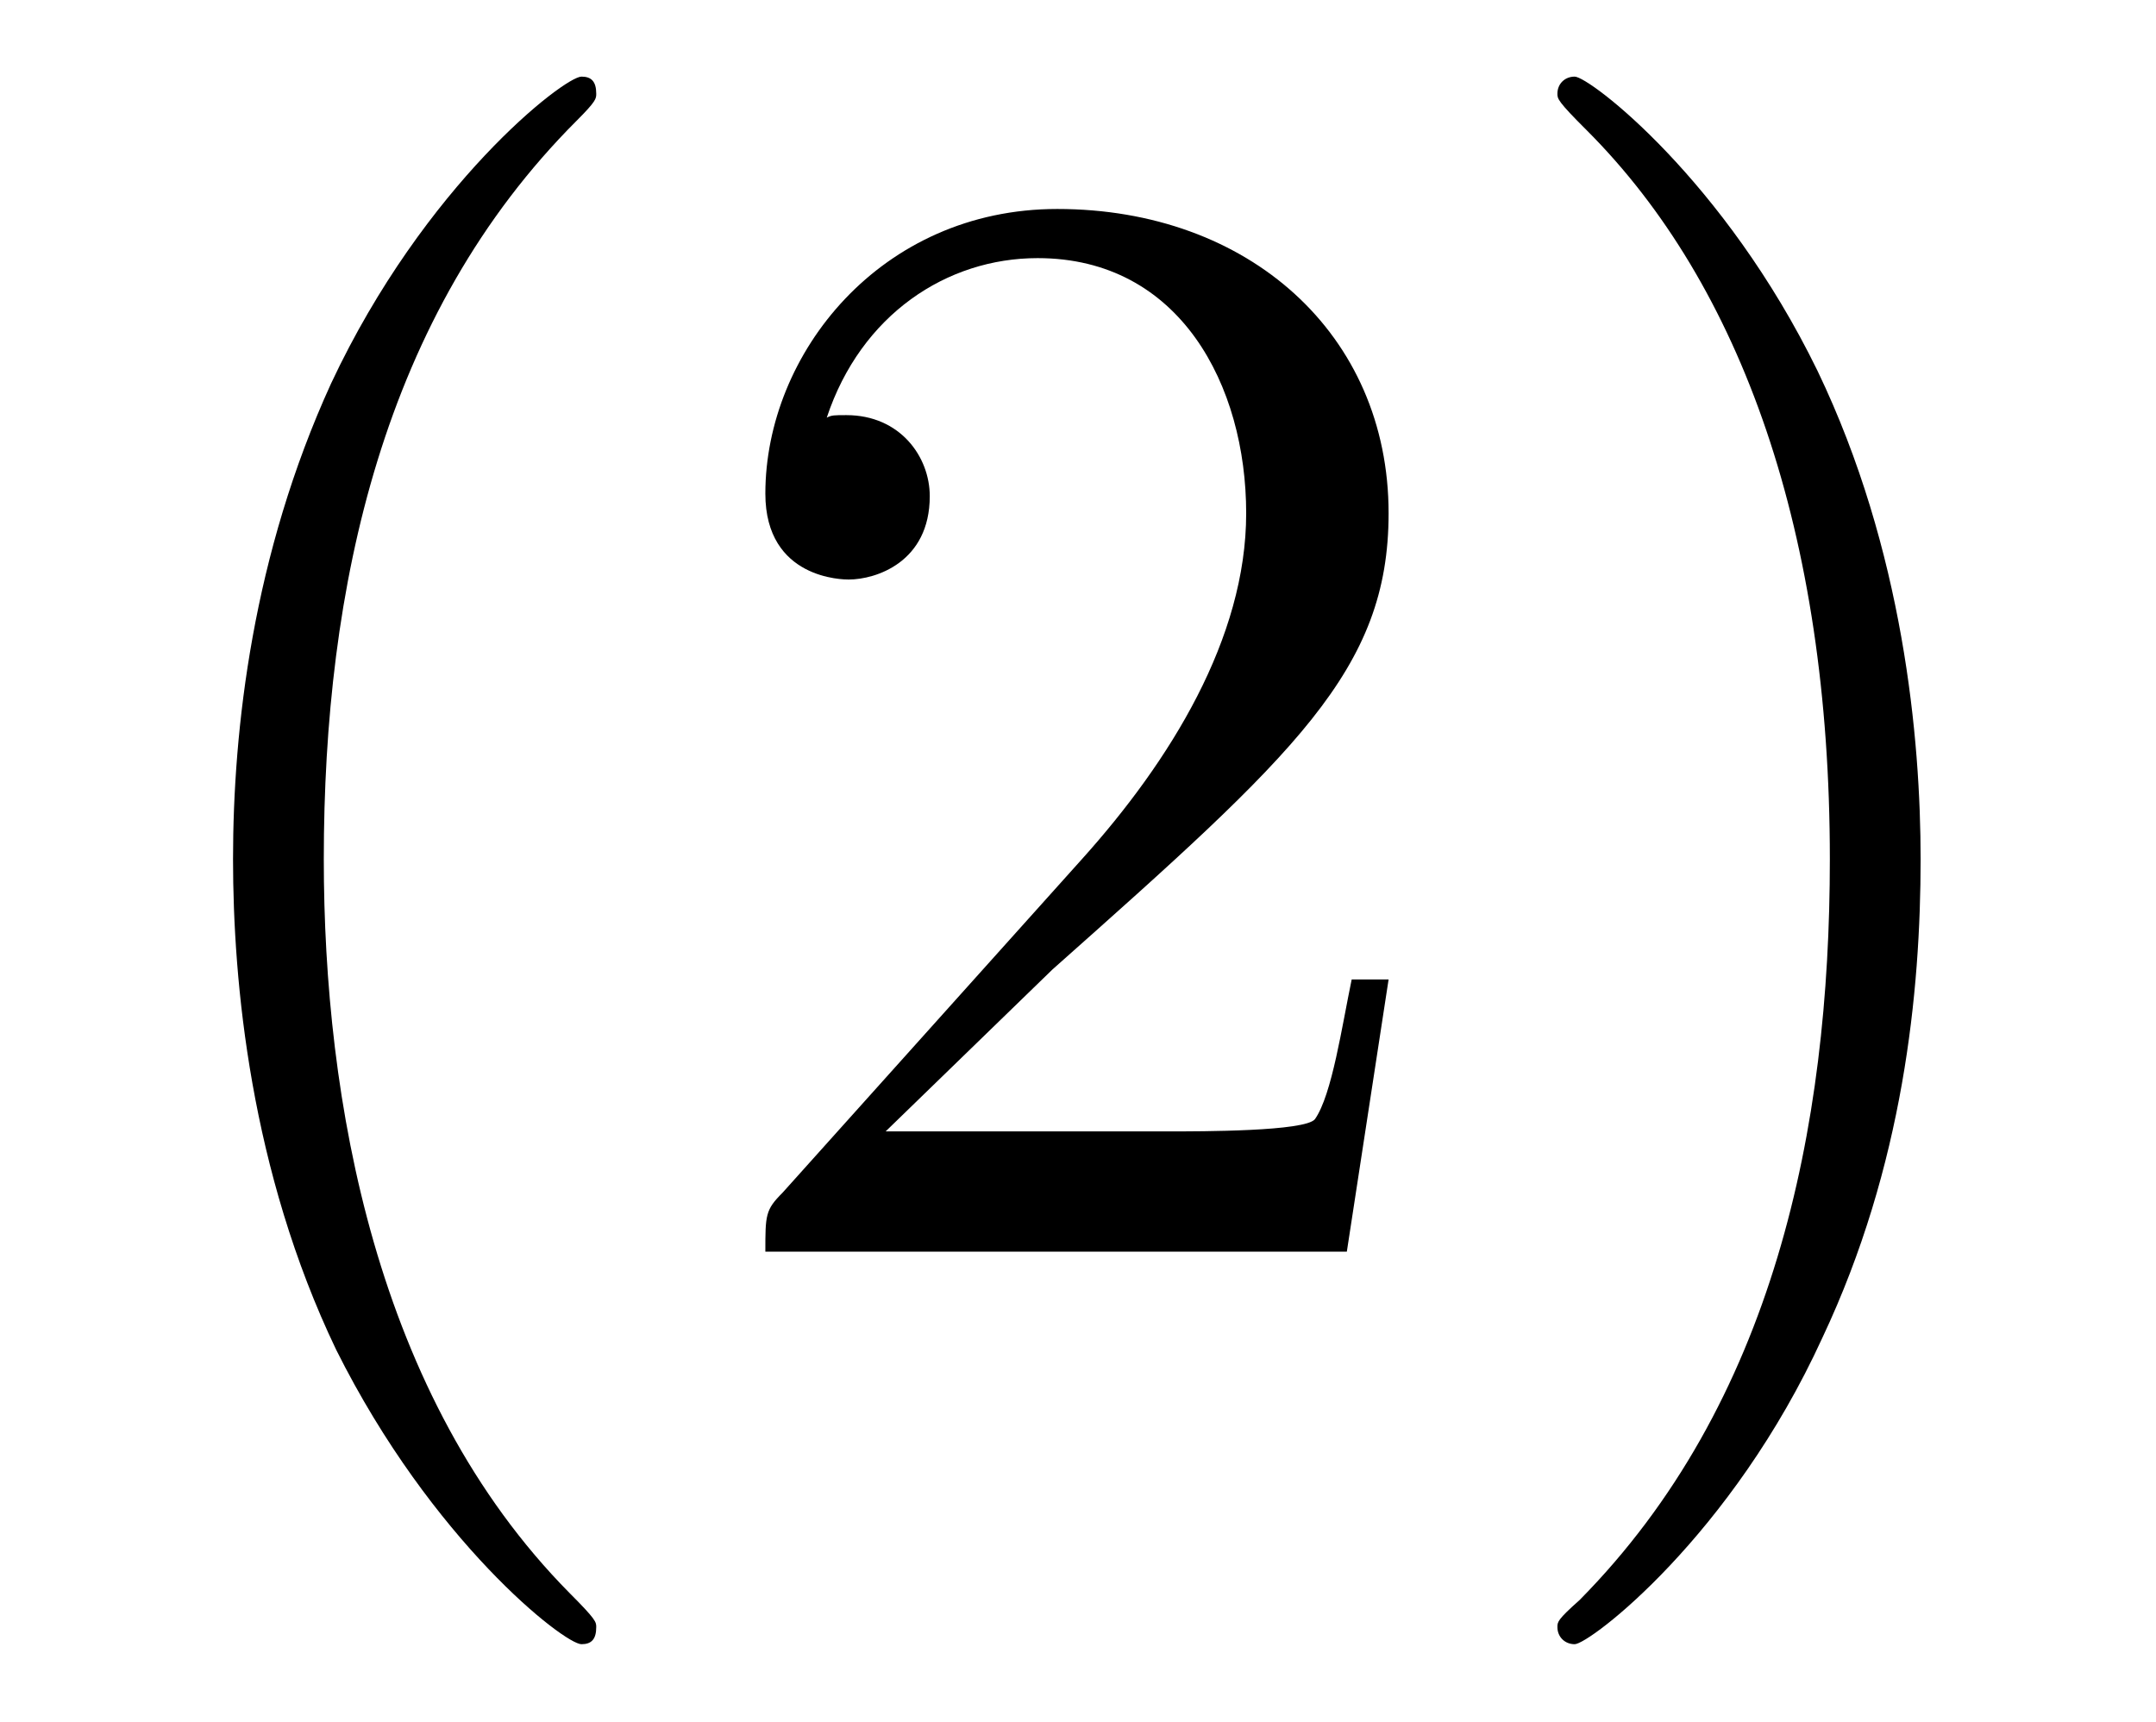
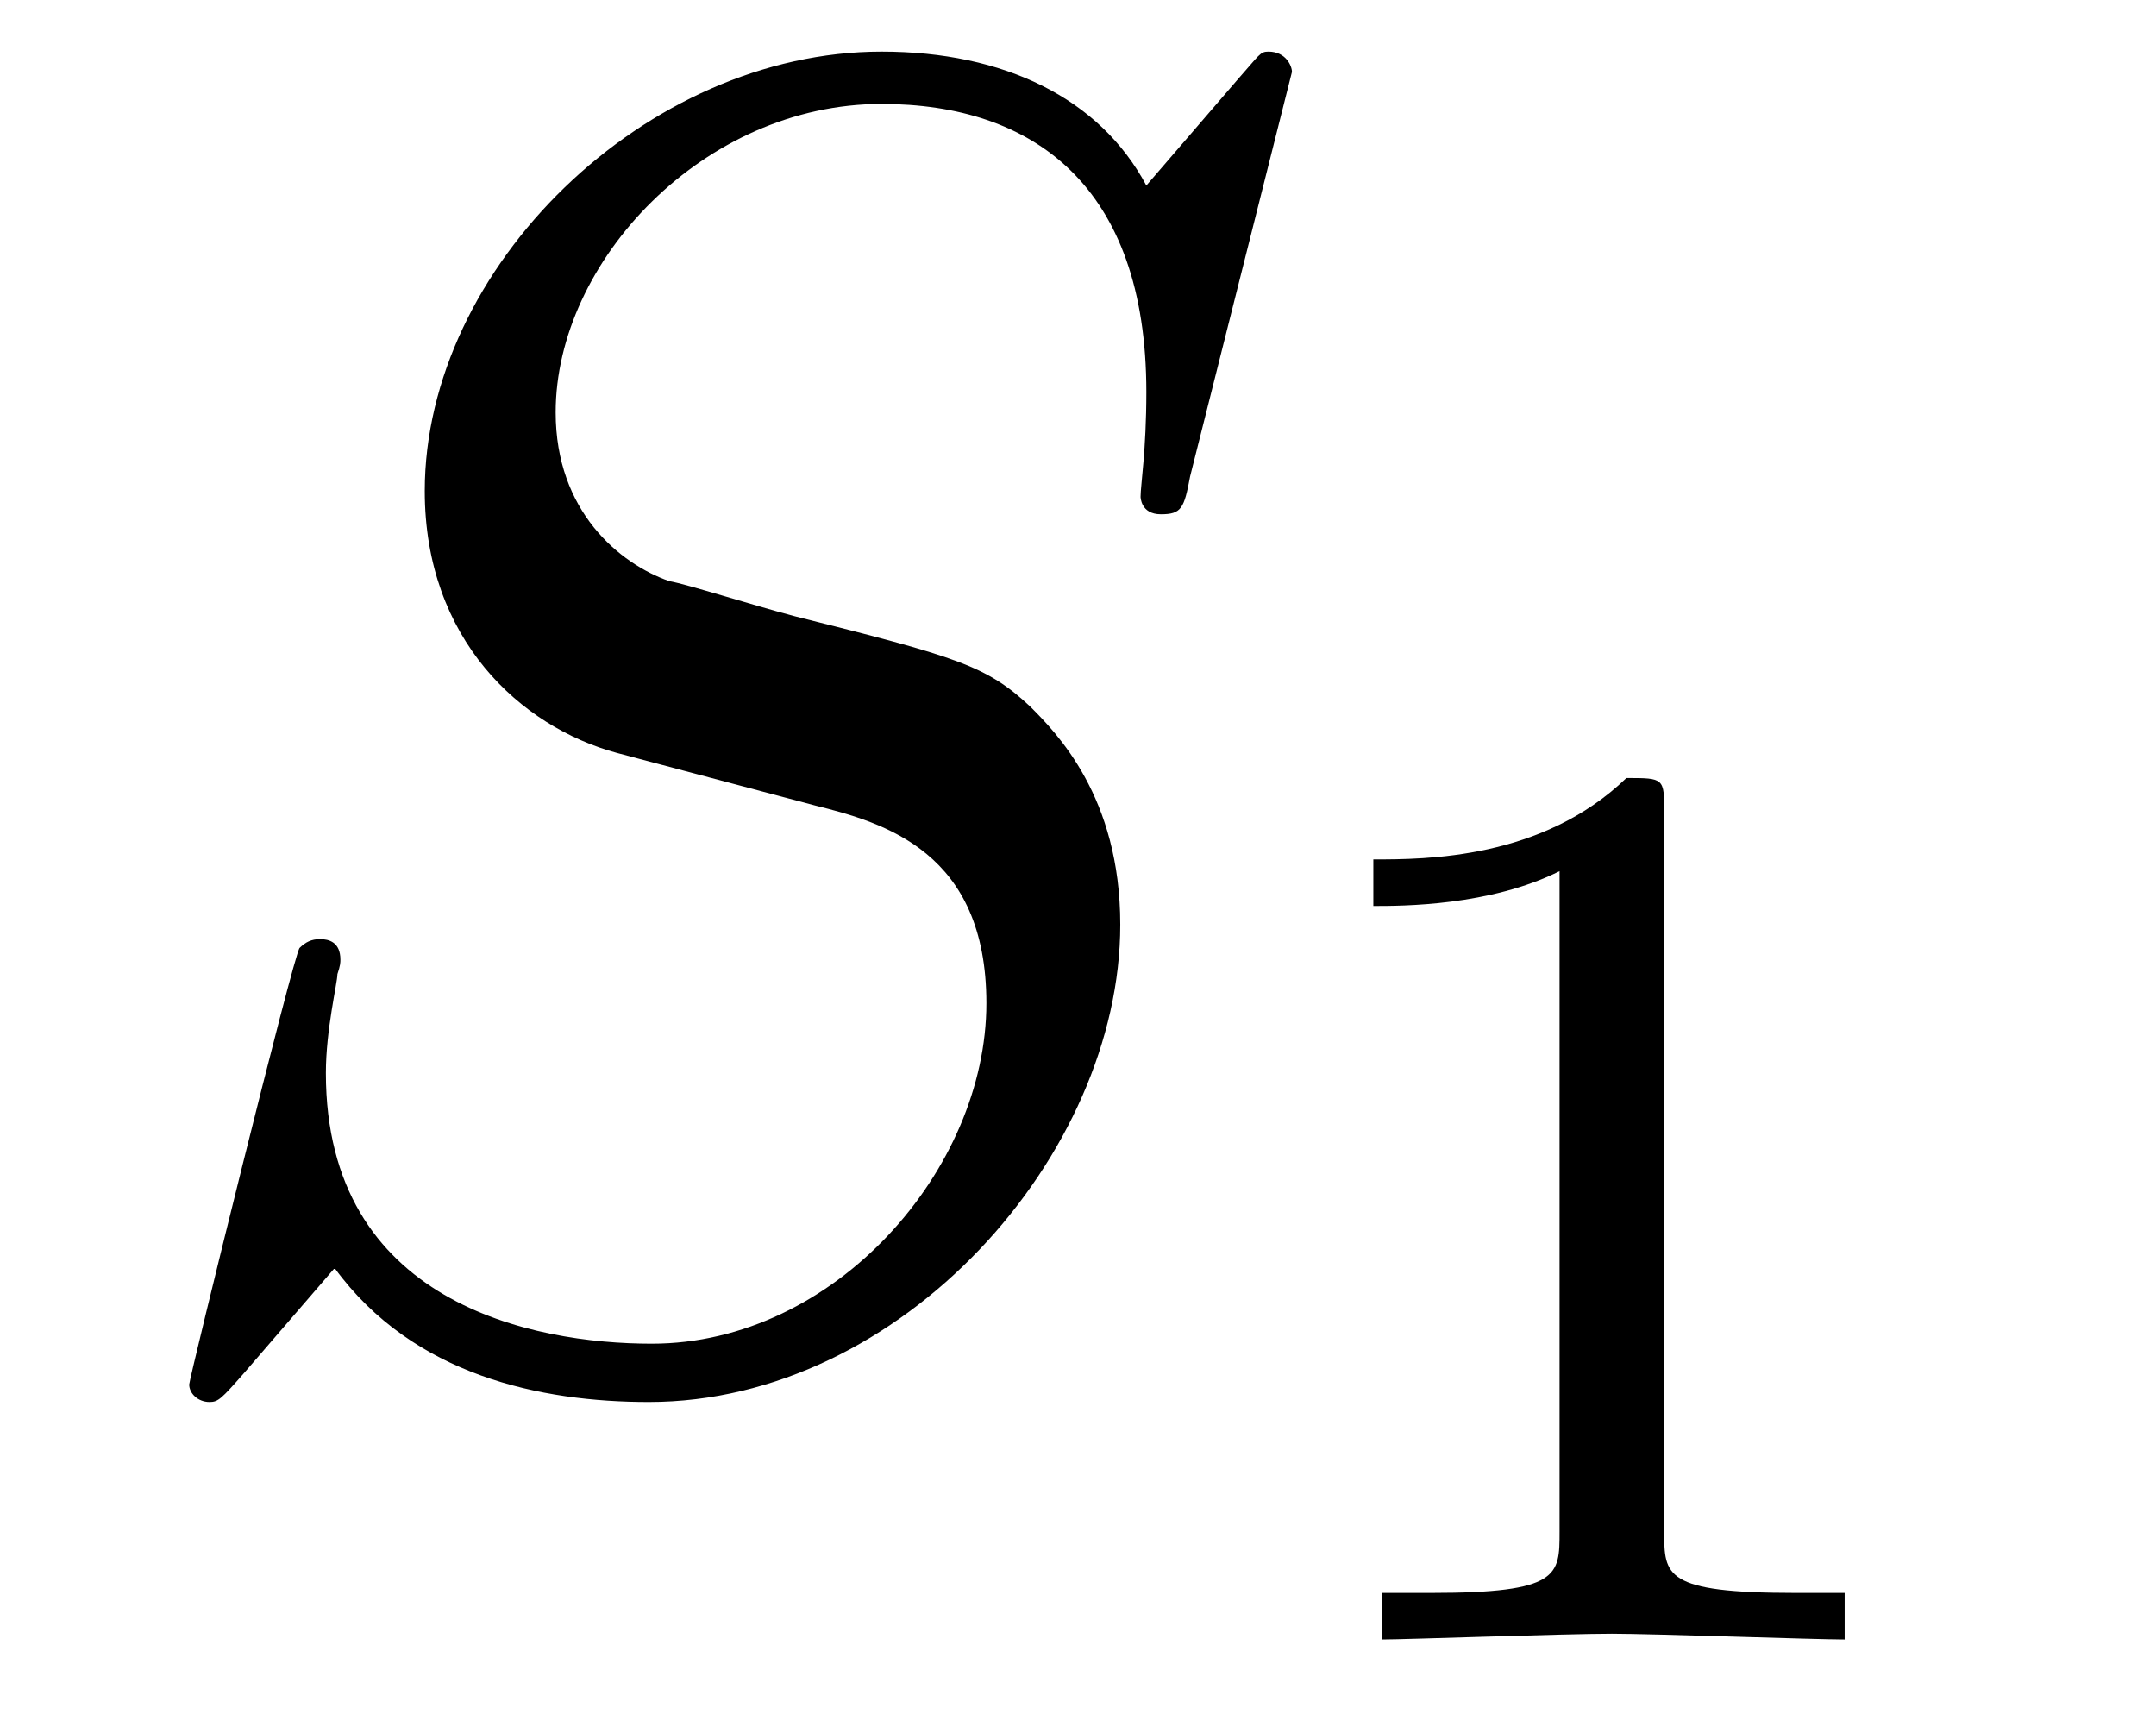
- <svg xmlns="http://www.w3.org/2000/svg" xmlns:xlink="http://www.w3.org/1999/xlink" viewBox="0 0 13.73 10.963" version="1.2">
+ <svg xmlns="http://www.w3.org/2000/svg" xmlns:xlink="http://www.w3.org/1999/xlink" viewBox="0 0 11.578 9.302" version="1.2">
  <defs>
    <g>
      <symbol overflow="visible" id="glyph0-0">
        <path style="stroke:none;" d="" />
      </symbol>
      <symbol overflow="visible" id="glyph0-1">
-         <path style="stroke:none;" d="M 3.297 2.391 C 3.297 2.359 3.297 2.344 3.125 2.172 C 1.891 0.922 1.562 -0.969 1.562 -2.5 C 1.562 -4.234 1.938 -5.969 3.172 -7.203 C 3.297 -7.328 3.297 -7.344 3.297 -7.375 C 3.297 -7.453 3.266 -7.484 3.203 -7.484 C 3.094 -7.484 2.203 -6.797 1.609 -5.531 C 1.109 -4.438 0.984 -3.328 0.984 -2.5 C 0.984 -1.719 1.094 -0.516 1.641 0.625 C 2.25 1.844 3.094 2.5 3.203 2.5 C 3.266 2.5 3.297 2.469 3.297 2.391 Z M 3.297 2.391 " />
+         <path style="stroke:none;" d="M 6.438 -6.922 C 6.438 -6.953 6.406 -7.031 6.312 -7.031 C 6.266 -7.031 6.266 -7.016 6.141 -6.875 L 5.656 -6.312 C 5.406 -6.781 4.891 -7.031 4.234 -7.031 C 2.969 -7.031 1.781 -5.875 1.781 -4.672 C 1.781 -3.875 2.297 -3.406 2.812 -3.266 L 3.875 -2.984 C 4.25 -2.891 4.797 -2.734 4.797 -1.922 C 4.797 -1.031 3.984 -0.094 3 -0.094 C 2.359 -0.094 1.25 -0.312 1.25 -1.547 C 1.25 -1.781 1.312 -2.031 1.312 -2.078 C 1.328 -2.125 1.328 -2.141 1.328 -2.156 C 1.328 -2.25 1.266 -2.266 1.219 -2.266 C 1.172 -2.266 1.141 -2.25 1.109 -2.219 C 1.078 -2.188 0.516 0.094 0.516 0.125 C 0.516 0.172 0.562 0.219 0.625 0.219 C 0.672 0.219 0.688 0.203 0.812 0.062 L 1.297 -0.5 C 1.719 0.078 2.406 0.219 2.984 0.219 C 4.344 0.219 5.516 -1.109 5.516 -2.344 C 5.516 -3.031 5.172 -3.375 5.031 -3.516 C 4.797 -3.734 4.641 -3.781 3.766 -4 C 3.531 -4.062 3.188 -4.172 3.094 -4.188 C 2.828 -4.281 2.484 -4.562 2.484 -5.094 C 2.484 -5.906 3.281 -6.75 4.234 -6.75 C 5.047 -6.75 5.656 -6.312 5.656 -5.203 C 5.656 -4.891 5.625 -4.703 5.625 -4.641 C 5.625 -4.641 5.625 -4.547 5.734 -4.547 C 5.844 -4.547 5.859 -4.578 5.891 -4.75 Z M 6.438 -6.922 " />
      </symbol>
-       <symbol overflow="visible" id="glyph0-2">
-         <path style="stroke:none;" d="M 1.266 -0.766 L 2.328 -1.797 C 3.875 -3.172 4.469 -3.703 4.469 -4.703 C 4.469 -5.844 3.578 -6.641 2.359 -6.641 C 1.234 -6.641 0.5 -5.719 0.5 -4.828 C 0.5 -4.281 1 -4.281 1.031 -4.281 C 1.203 -4.281 1.547 -4.391 1.547 -4.812 C 1.547 -5.062 1.359 -5.328 1.016 -5.328 C 0.938 -5.328 0.922 -5.328 0.891 -5.312 C 1.109 -5.969 1.656 -6.328 2.234 -6.328 C 3.141 -6.328 3.562 -5.516 3.562 -4.703 C 3.562 -3.906 3.078 -3.125 2.516 -2.5 L 0.609 -0.375 C 0.5 -0.266 0.5 -0.234 0.5 0 L 4.203 0 L 4.469 -1.734 L 4.234 -1.734 C 4.172 -1.438 4.109 -1 4 -0.844 C 3.938 -0.766 3.281 -0.766 3.062 -0.766 Z M 1.266 -0.766 " />
+       <symbol overflow="visible" id="glyph1-0">
+         <path style="stroke:none;" d="" />
      </symbol>
-       <symbol overflow="visible" id="glyph0-3">
-         <path style="stroke:none;" d="M 2.875 -2.5 C 2.875 -3.266 2.766 -4.469 2.219 -5.609 C 1.625 -6.828 0.766 -7.484 0.672 -7.484 C 0.609 -7.484 0.562 -7.438 0.562 -7.375 C 0.562 -7.344 0.562 -7.328 0.75 -7.141 C 1.734 -6.156 2.297 -4.578 2.297 -2.5 C 2.297 -0.781 1.938 0.969 0.703 2.219 C 0.562 2.344 0.562 2.359 0.562 2.391 C 0.562 2.453 0.609 2.5 0.672 2.5 C 0.766 2.5 1.672 1.812 2.25 0.547 C 2.766 -0.547 2.875 -1.656 2.875 -2.5 Z M 2.875 -2.5 " />
+       <symbol overflow="visible" id="glyph1-1">
+         <path style="stroke:none;" d="M 2.328 -4.438 C 2.328 -4.625 2.328 -4.625 2.125 -4.625 C 1.672 -4.188 1.047 -4.188 0.766 -4.188 L 0.766 -3.938 C 0.922 -3.938 1.391 -3.938 1.766 -4.125 L 1.766 -0.578 C 1.766 -0.344 1.766 -0.25 1.078 -0.25 L 0.812 -0.25 L 0.812 0 C 0.938 0 1.797 -0.031 2.047 -0.031 C 2.266 -0.031 3.141 0 3.297 0 L 3.297 -0.25 L 3.031 -0.25 C 2.328 -0.25 2.328 -0.344 2.328 -0.578 Z M 2.328 -4.438 " />
      </symbol>
    </g>
-     <clipPath id="clip1">
-       <path d="M 1 0 L 13 0 L 13 10.965 L 1 10.965 Z M 1 0 " />
-     </clipPath>
  </defs>
  <g id="surface1">
-     <g clip-path="url(#clip1)" clip-rule="nonzero">
-       <g style="fill:rgb(0%,0%,0%);fill-opacity:1;">
-         <use xlink:href="#glyph0-1" x="0.5" y="7.972" />
-         <use xlink:href="#glyph0-2" x="4.374" y="7.972" />
-         <use xlink:href="#glyph0-3" x="9.356" y="7.972" />
-       </g>
+     <g style="fill:rgb(0%,0%,0%);fill-opacity:1;">
+       <use xlink:href="#glyph0-1" x="0.5" y="7.308" />
+     </g>
+     <g style="fill:rgb(0%,0%,0%);fill-opacity:1;">
+       <use xlink:href="#glyph1-1" x="6.609" y="8.802" />
    </g>
  </g>
</svg>
